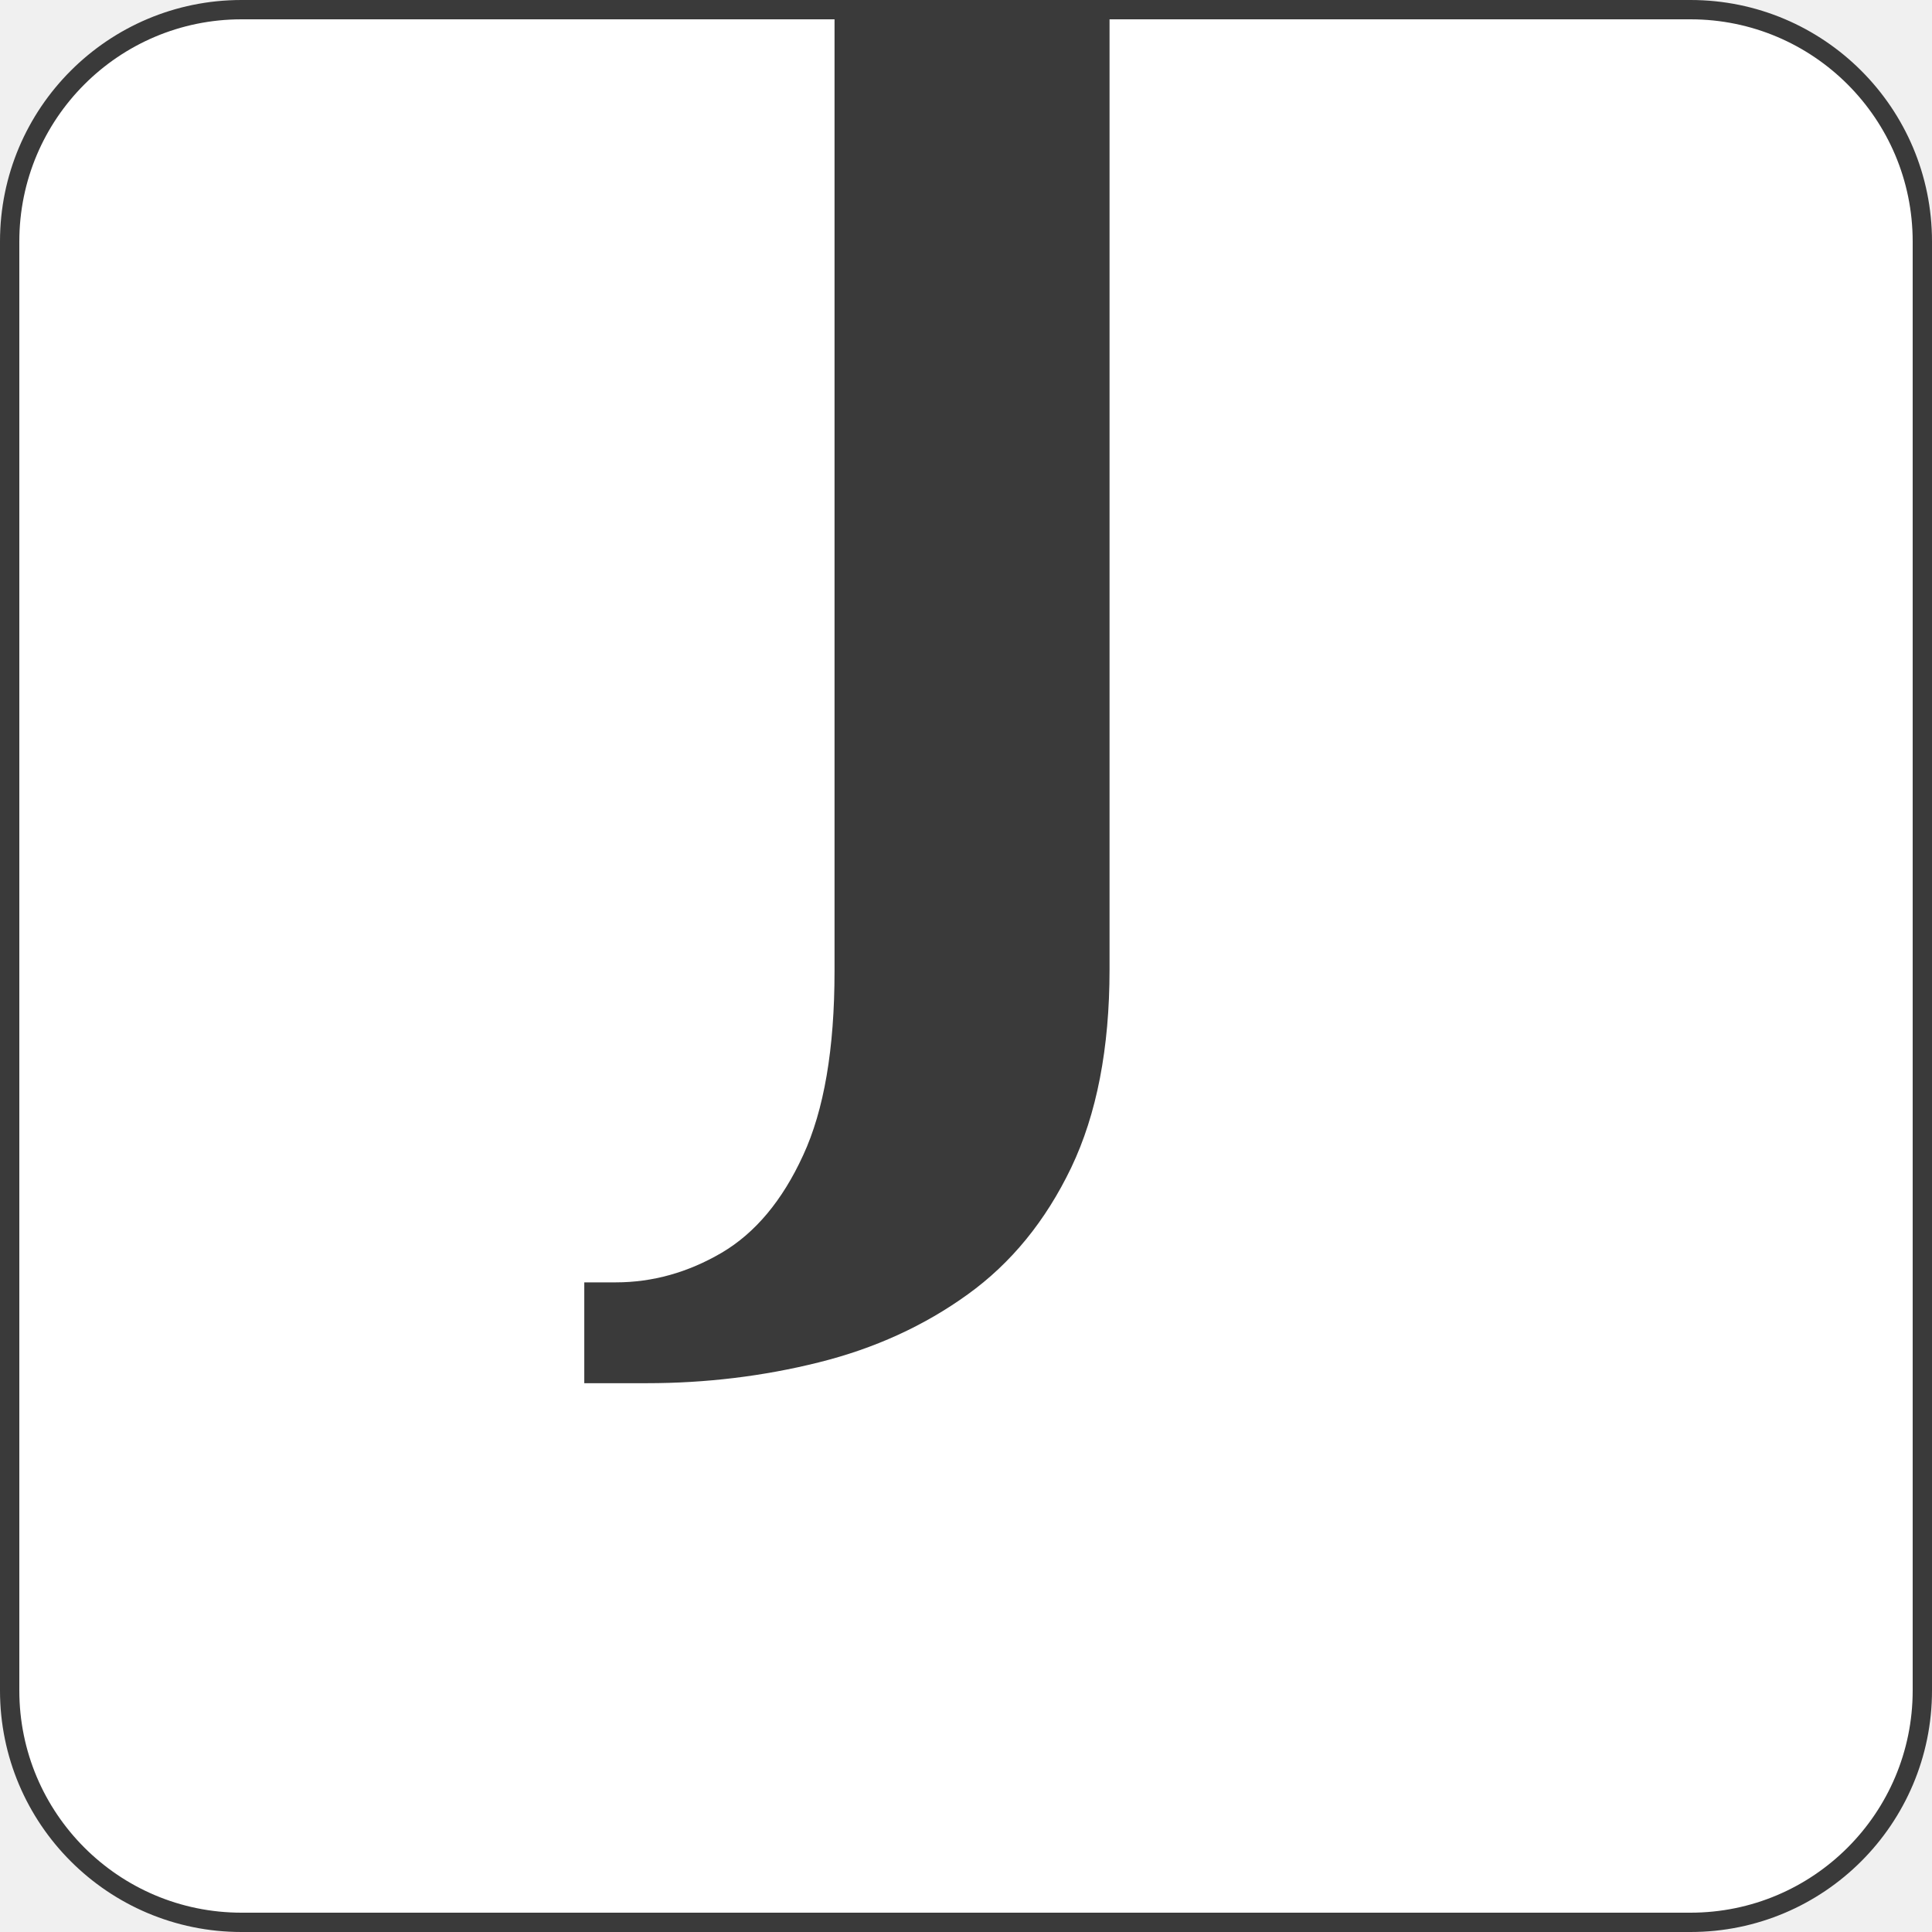
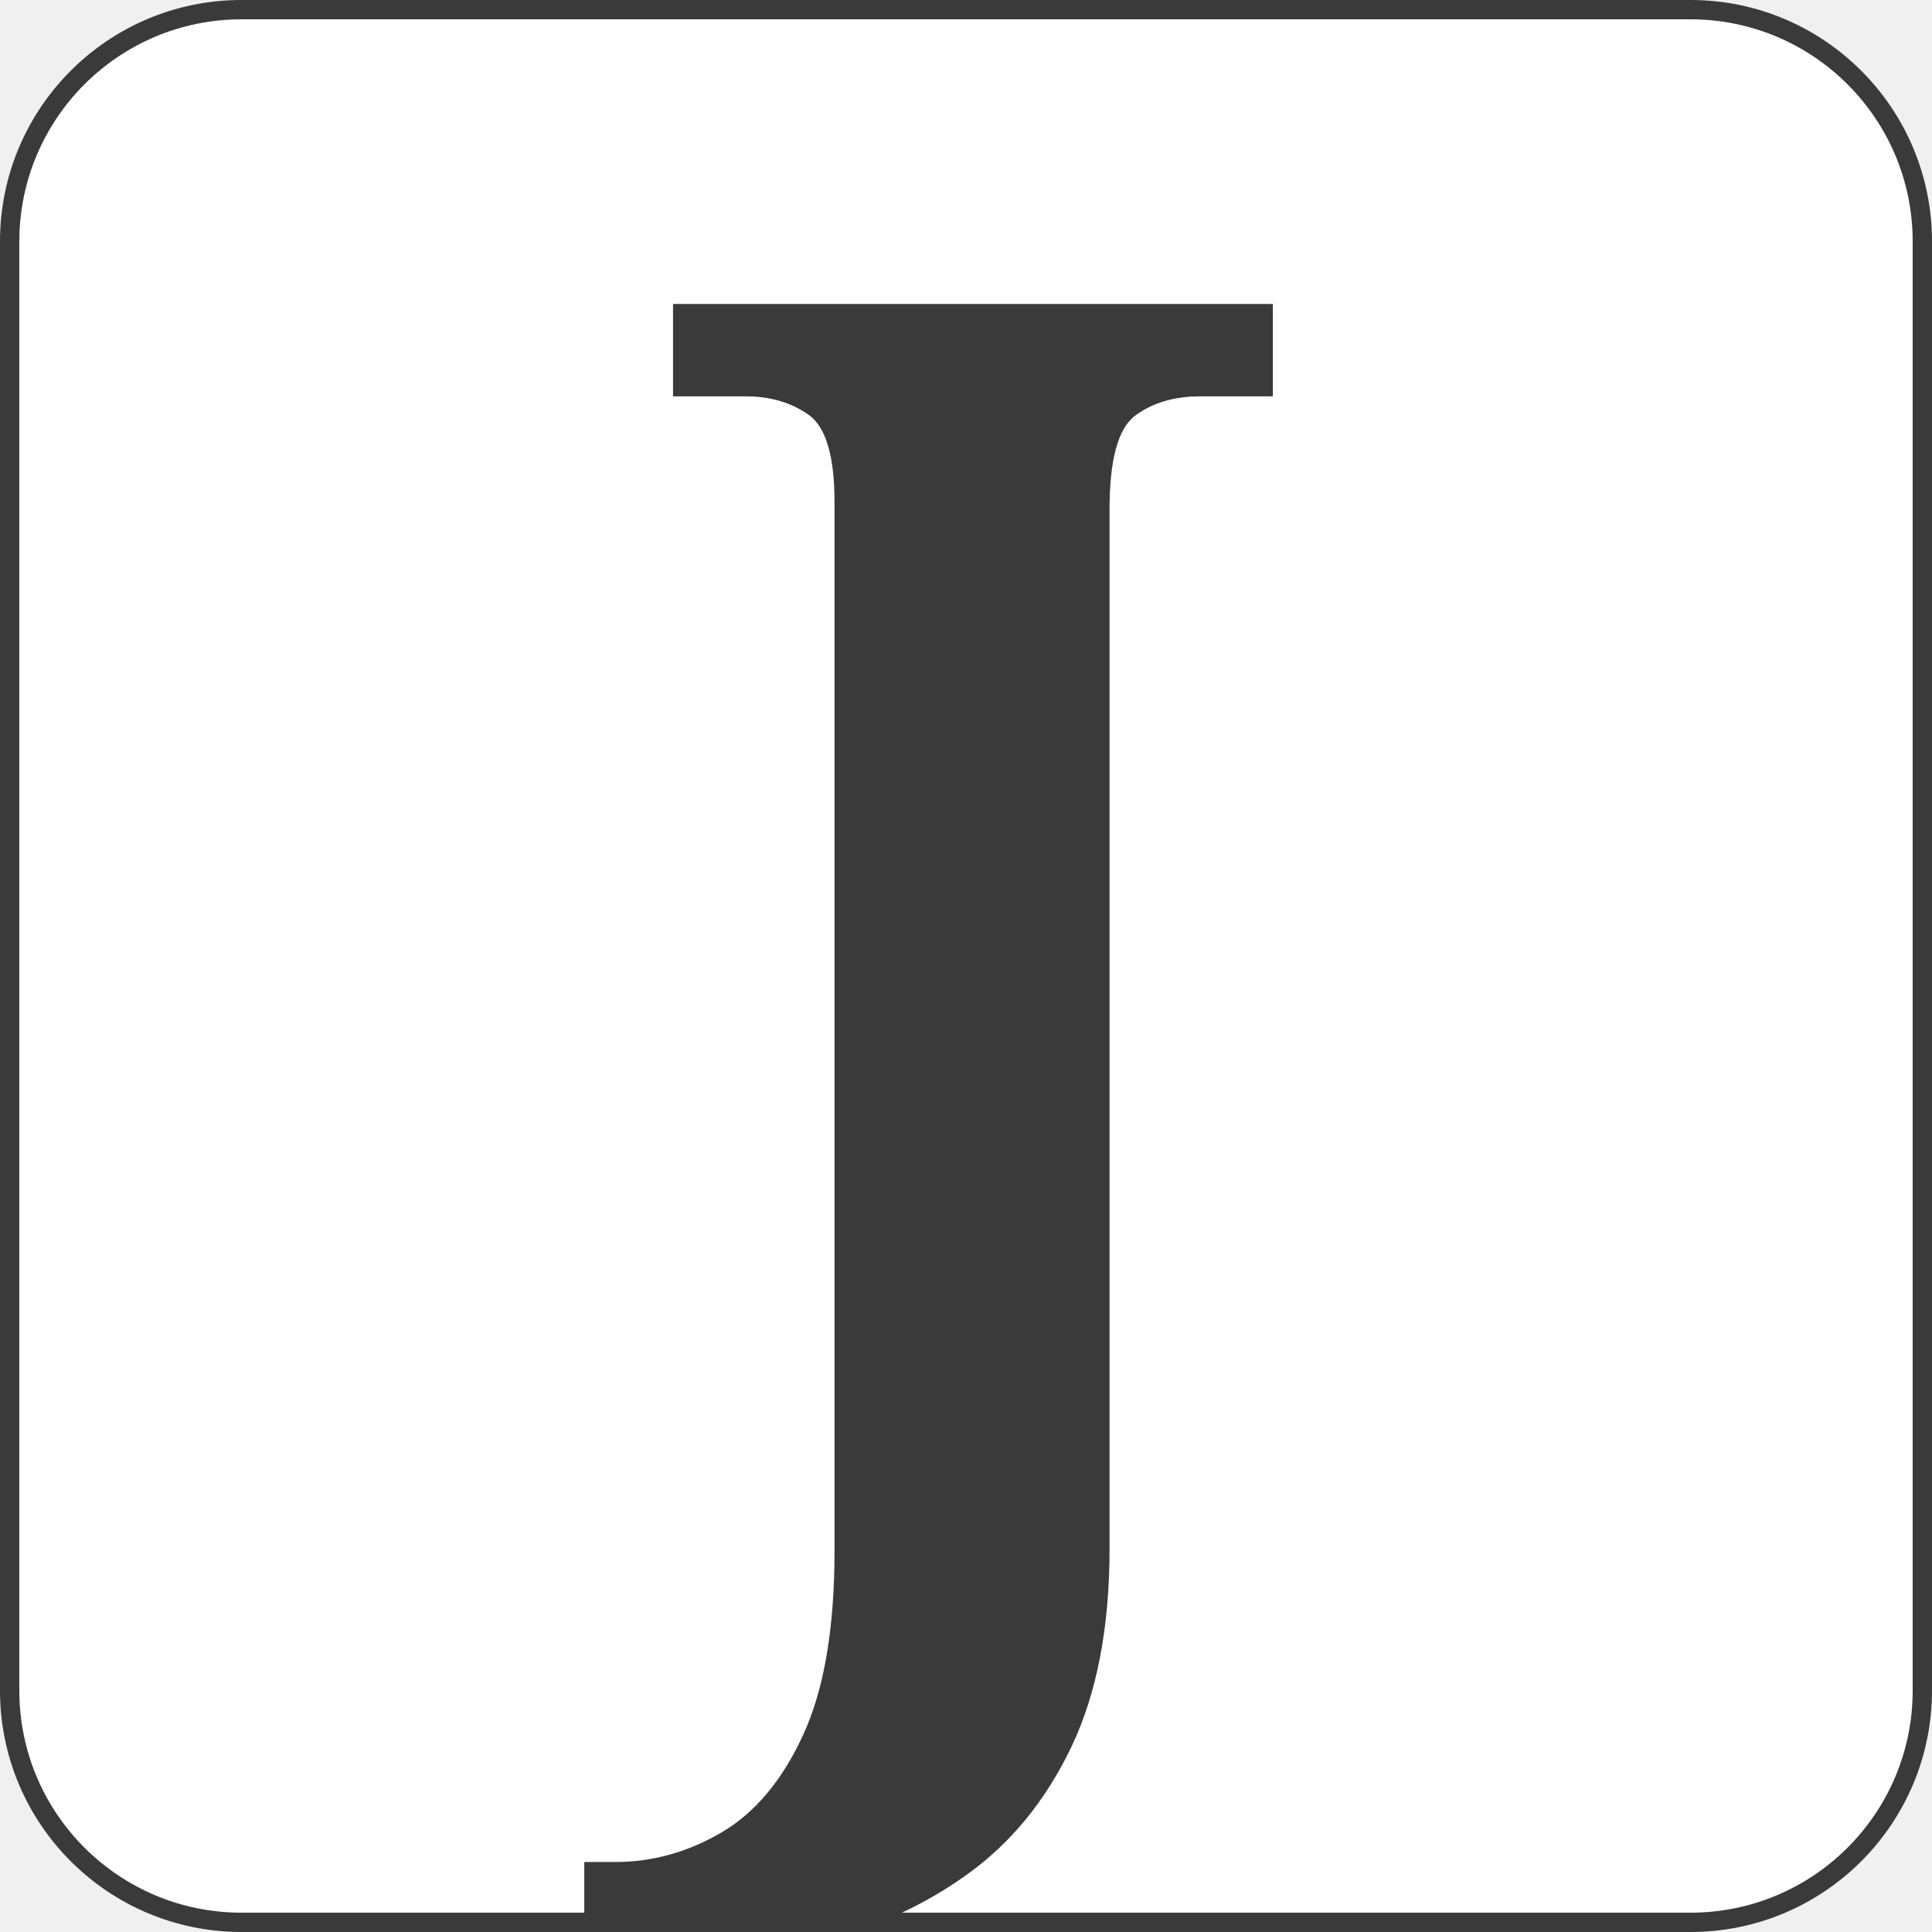
<svg xmlns="http://www.w3.org/2000/svg" width="10in" height="10in" viewBox="-50 -50 100 100" preserveAspectRatio="none" class="card" face="QS">
  <symbol id="S" viewBox="-600 -600 1200 1200" preserveAspectRatio="xMinYMid">
    <path d="M-400 0C-350 0 0 -450 0 -500C0 -450 350 0 400 0C350 0 0 450 0 500C0 450 -350 0 -400 0Z" fill="#3a3a3a" />
  </symbol>
  <rect width="99" height="99" x="-49.5" y="-49.5" rx="12" ry="12" fill="white" stroke="#3a3a3a" />
  <style>
      .cardfont { font: bold 90px serif; fill: #3a3a3a;}
   </style>
-   <text class="cardfont" text-anchor="middle" alignment-baseline="central" x="0" y="0">J</text>
+   <text class="cardfont" text-anchor="middle" x="0" y="30">J</text>
</svg>
